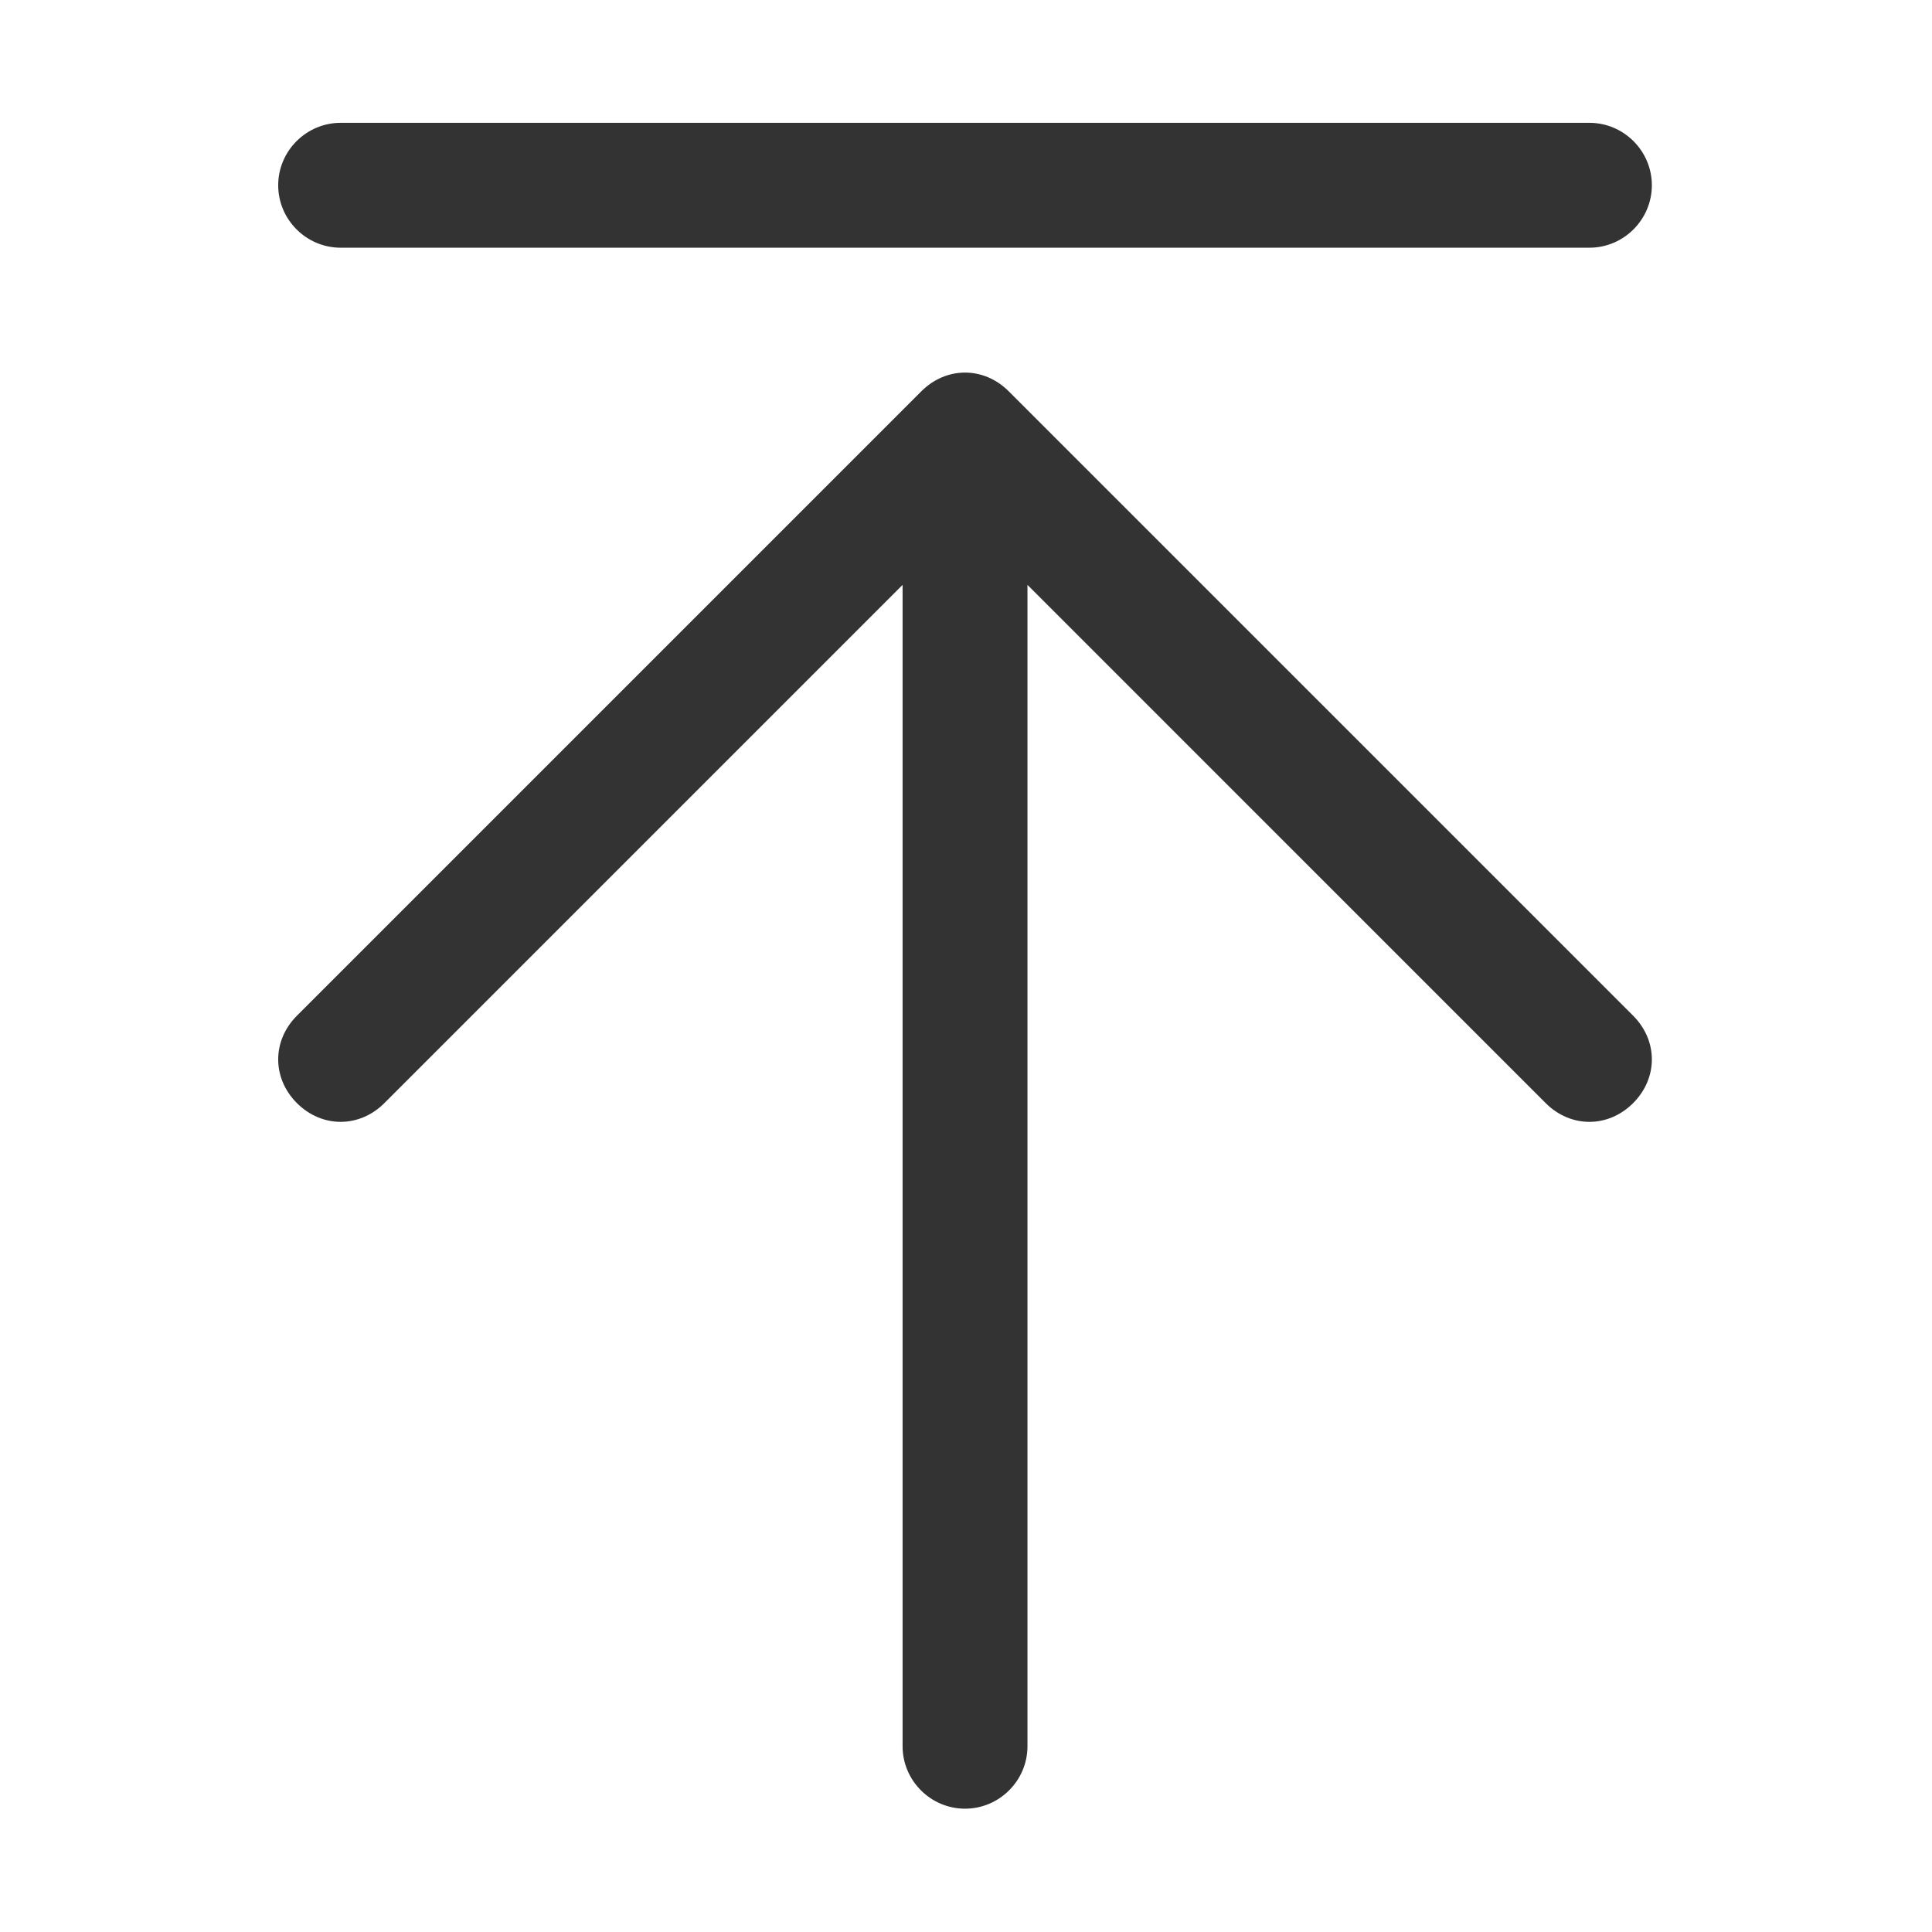
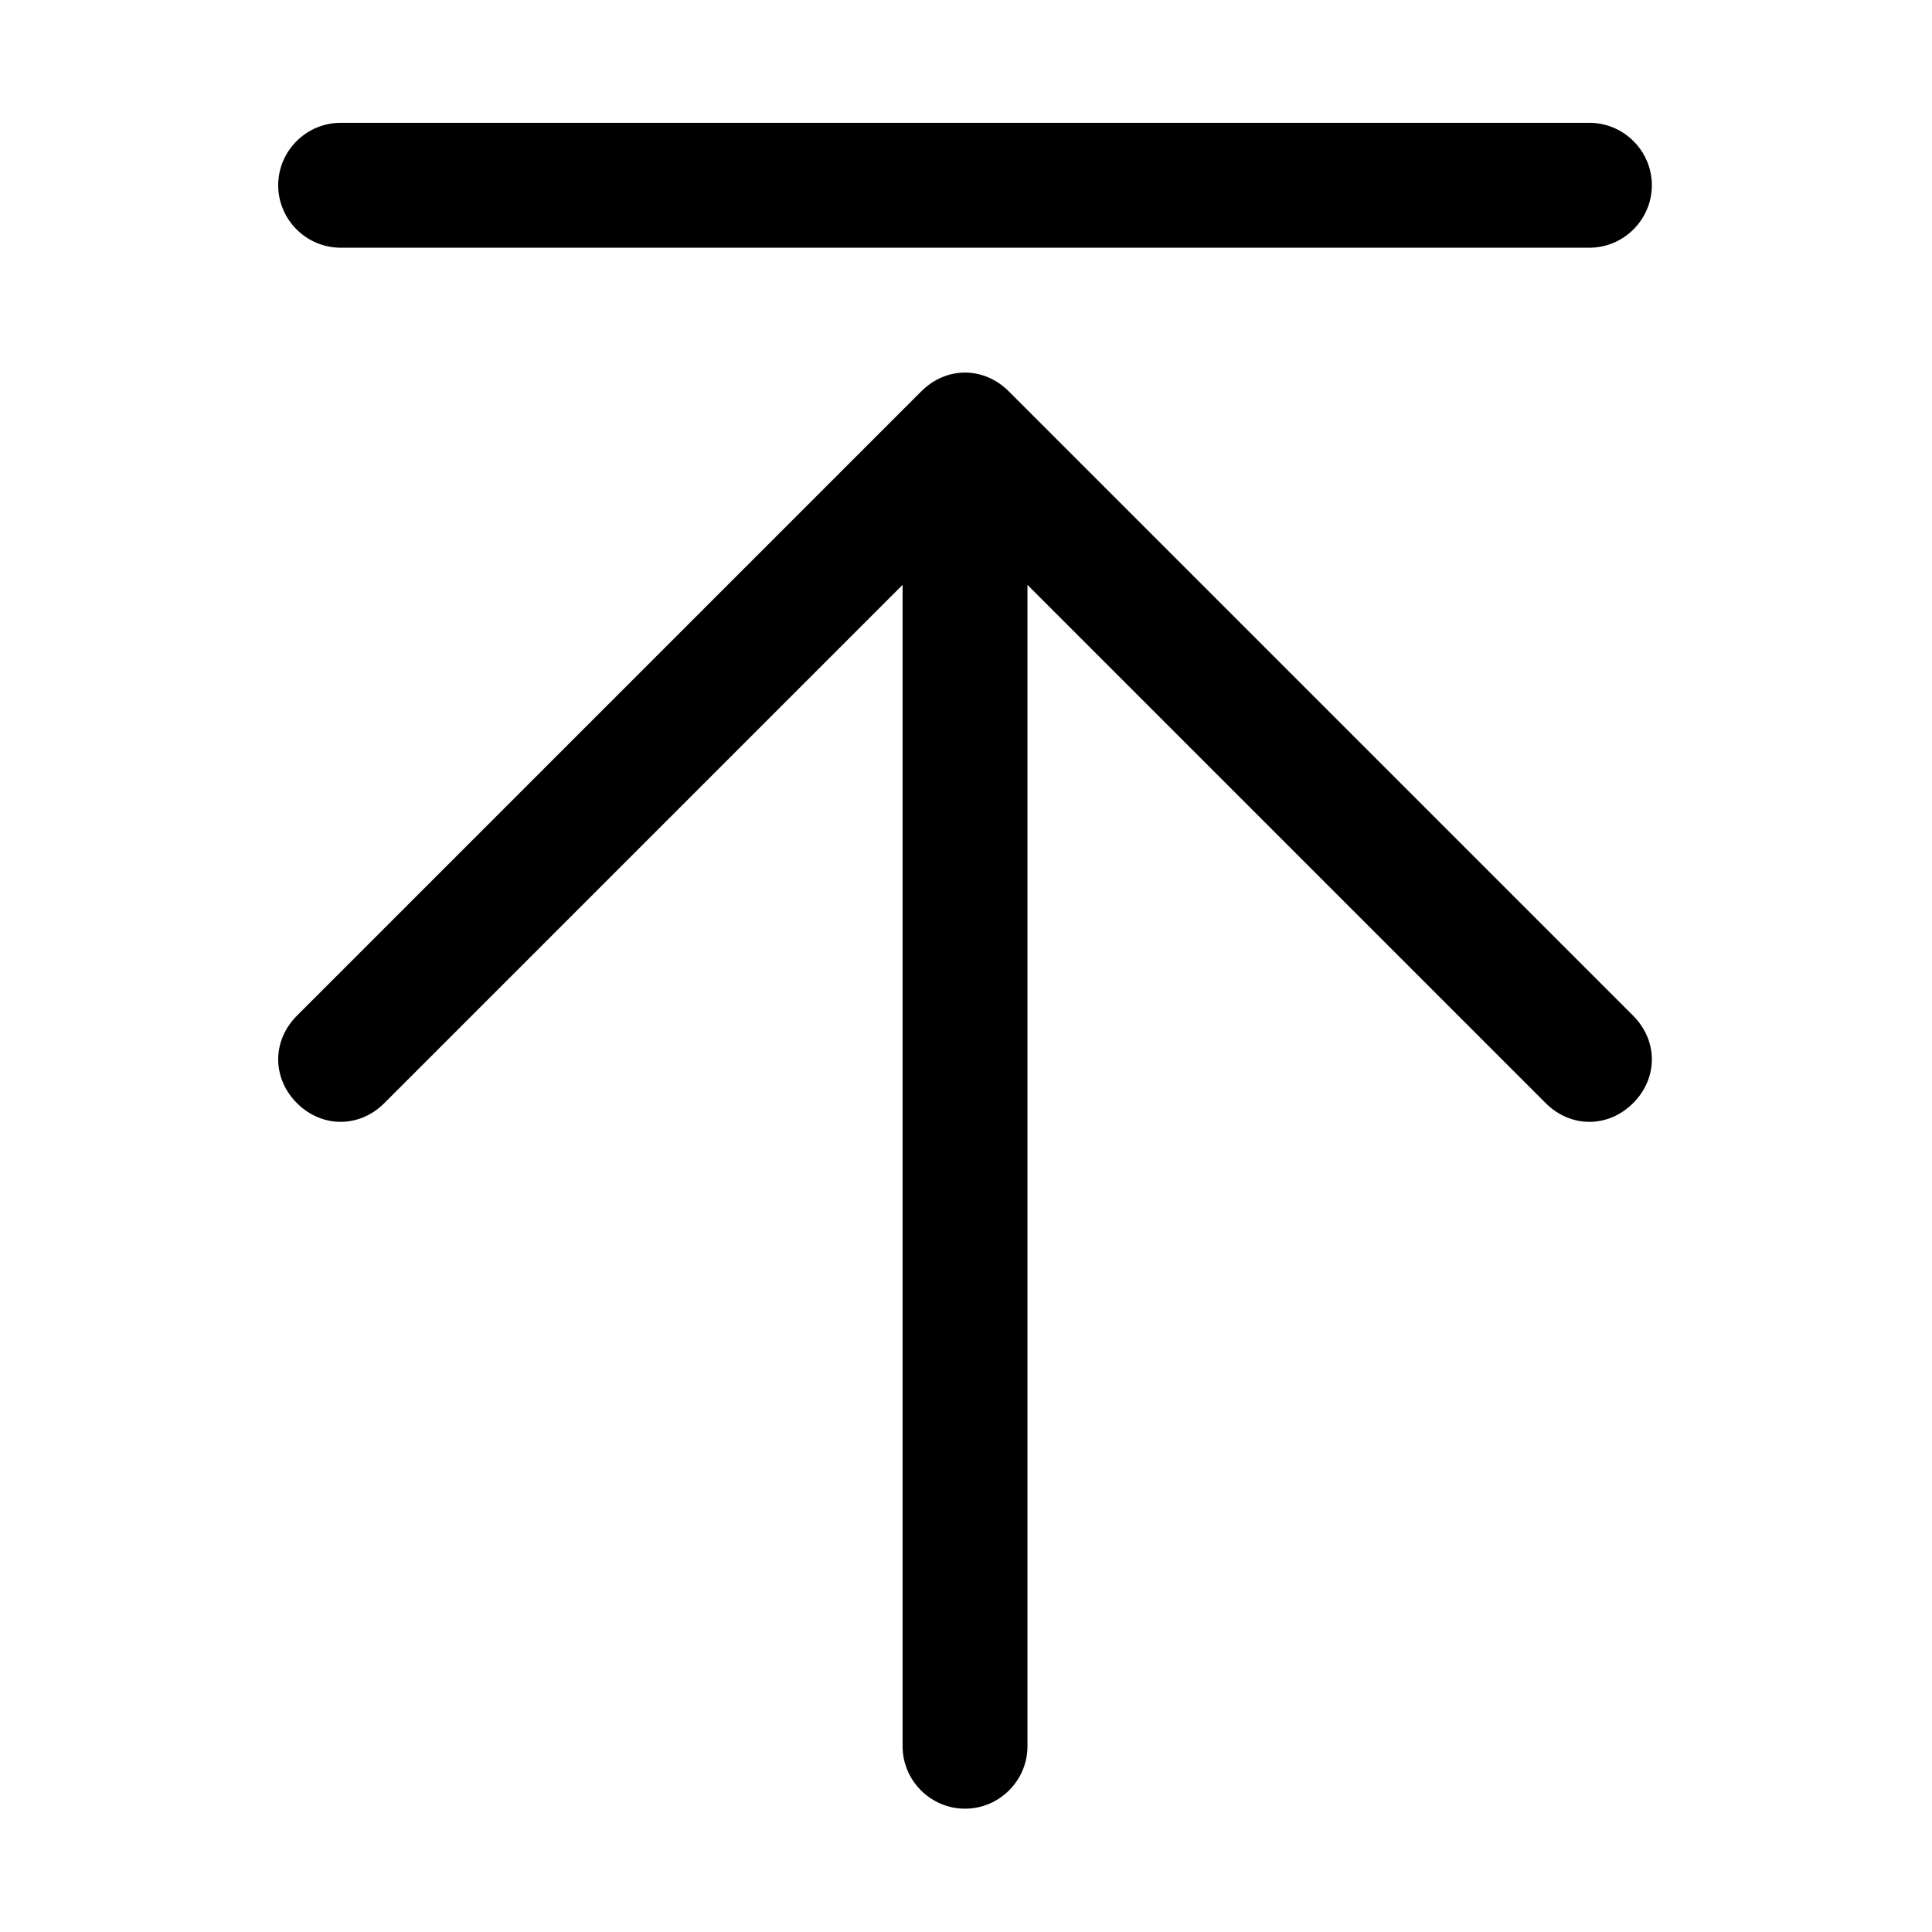
<svg xmlns="http://www.w3.org/2000/svg" class="icon" width="200px" height="200.00px" viewBox="0 0 1024 1024" version="1.1">
-   <path fill="#333333" d="M842.42 131.29H180.55c-18.2 0-33.1-14.89-33.1-33.09 0-18.2 14.89-33.1 33.1-33.1h661.88c18.2 0 33.09 14.89 33.09 33.1-0.01 18.2-14.9 33.09-33.1 33.09zM511.49 958.64c-18.2 0-33.1-14.89-33.1-33.09V263.67c0-18.2 14.89-33.1 33.1-33.1 18.2 0 33.09 14.89 33.09 33.1v661.88c0 18.19-14.9 33.09-33.09 33.09z m330.93-364.03c-8.28 0-16.55-3.31-23.17-9.93L511.49 276.9 203.71 584.68c-13.24 13.23-33.09 13.23-46.33 0-13.24-13.24-13.24-33.1 0-46.34L488.32 207.4c13.24-13.23 33.1-13.23 46.33 0l330.94 330.94c13.24 13.24 13.24 33.1 0 46.34-6.62 6.61-14.9 9.93-23.17 9.93z" />
+   <path d="M842.42 131.29H180.55c-18.2 0-33.1-14.89-33.1-33.09 0-18.2 14.89-33.1 33.1-33.1h661.88c18.2 0 33.09 14.89 33.09 33.1-0.01 18.2-14.9 33.09-33.1 33.09zM511.49 958.64c-18.2 0-33.1-14.89-33.1-33.09V263.67c0-18.2 14.89-33.1 33.1-33.1 18.2 0 33.09 14.89 33.09 33.1v661.88c0 18.19-14.9 33.09-33.09 33.09z m330.93-364.03c-8.28 0-16.55-3.31-23.17-9.93L511.49 276.9 203.71 584.68c-13.24 13.23-33.09 13.23-46.33 0-13.24-13.24-13.24-33.1 0-46.34L488.32 207.4c13.24-13.23 33.1-13.23 46.33 0l330.94 330.94c13.24 13.24 13.24 33.1 0 46.34-6.62 6.61-14.9 9.93-23.17 9.93z" />
</svg>
